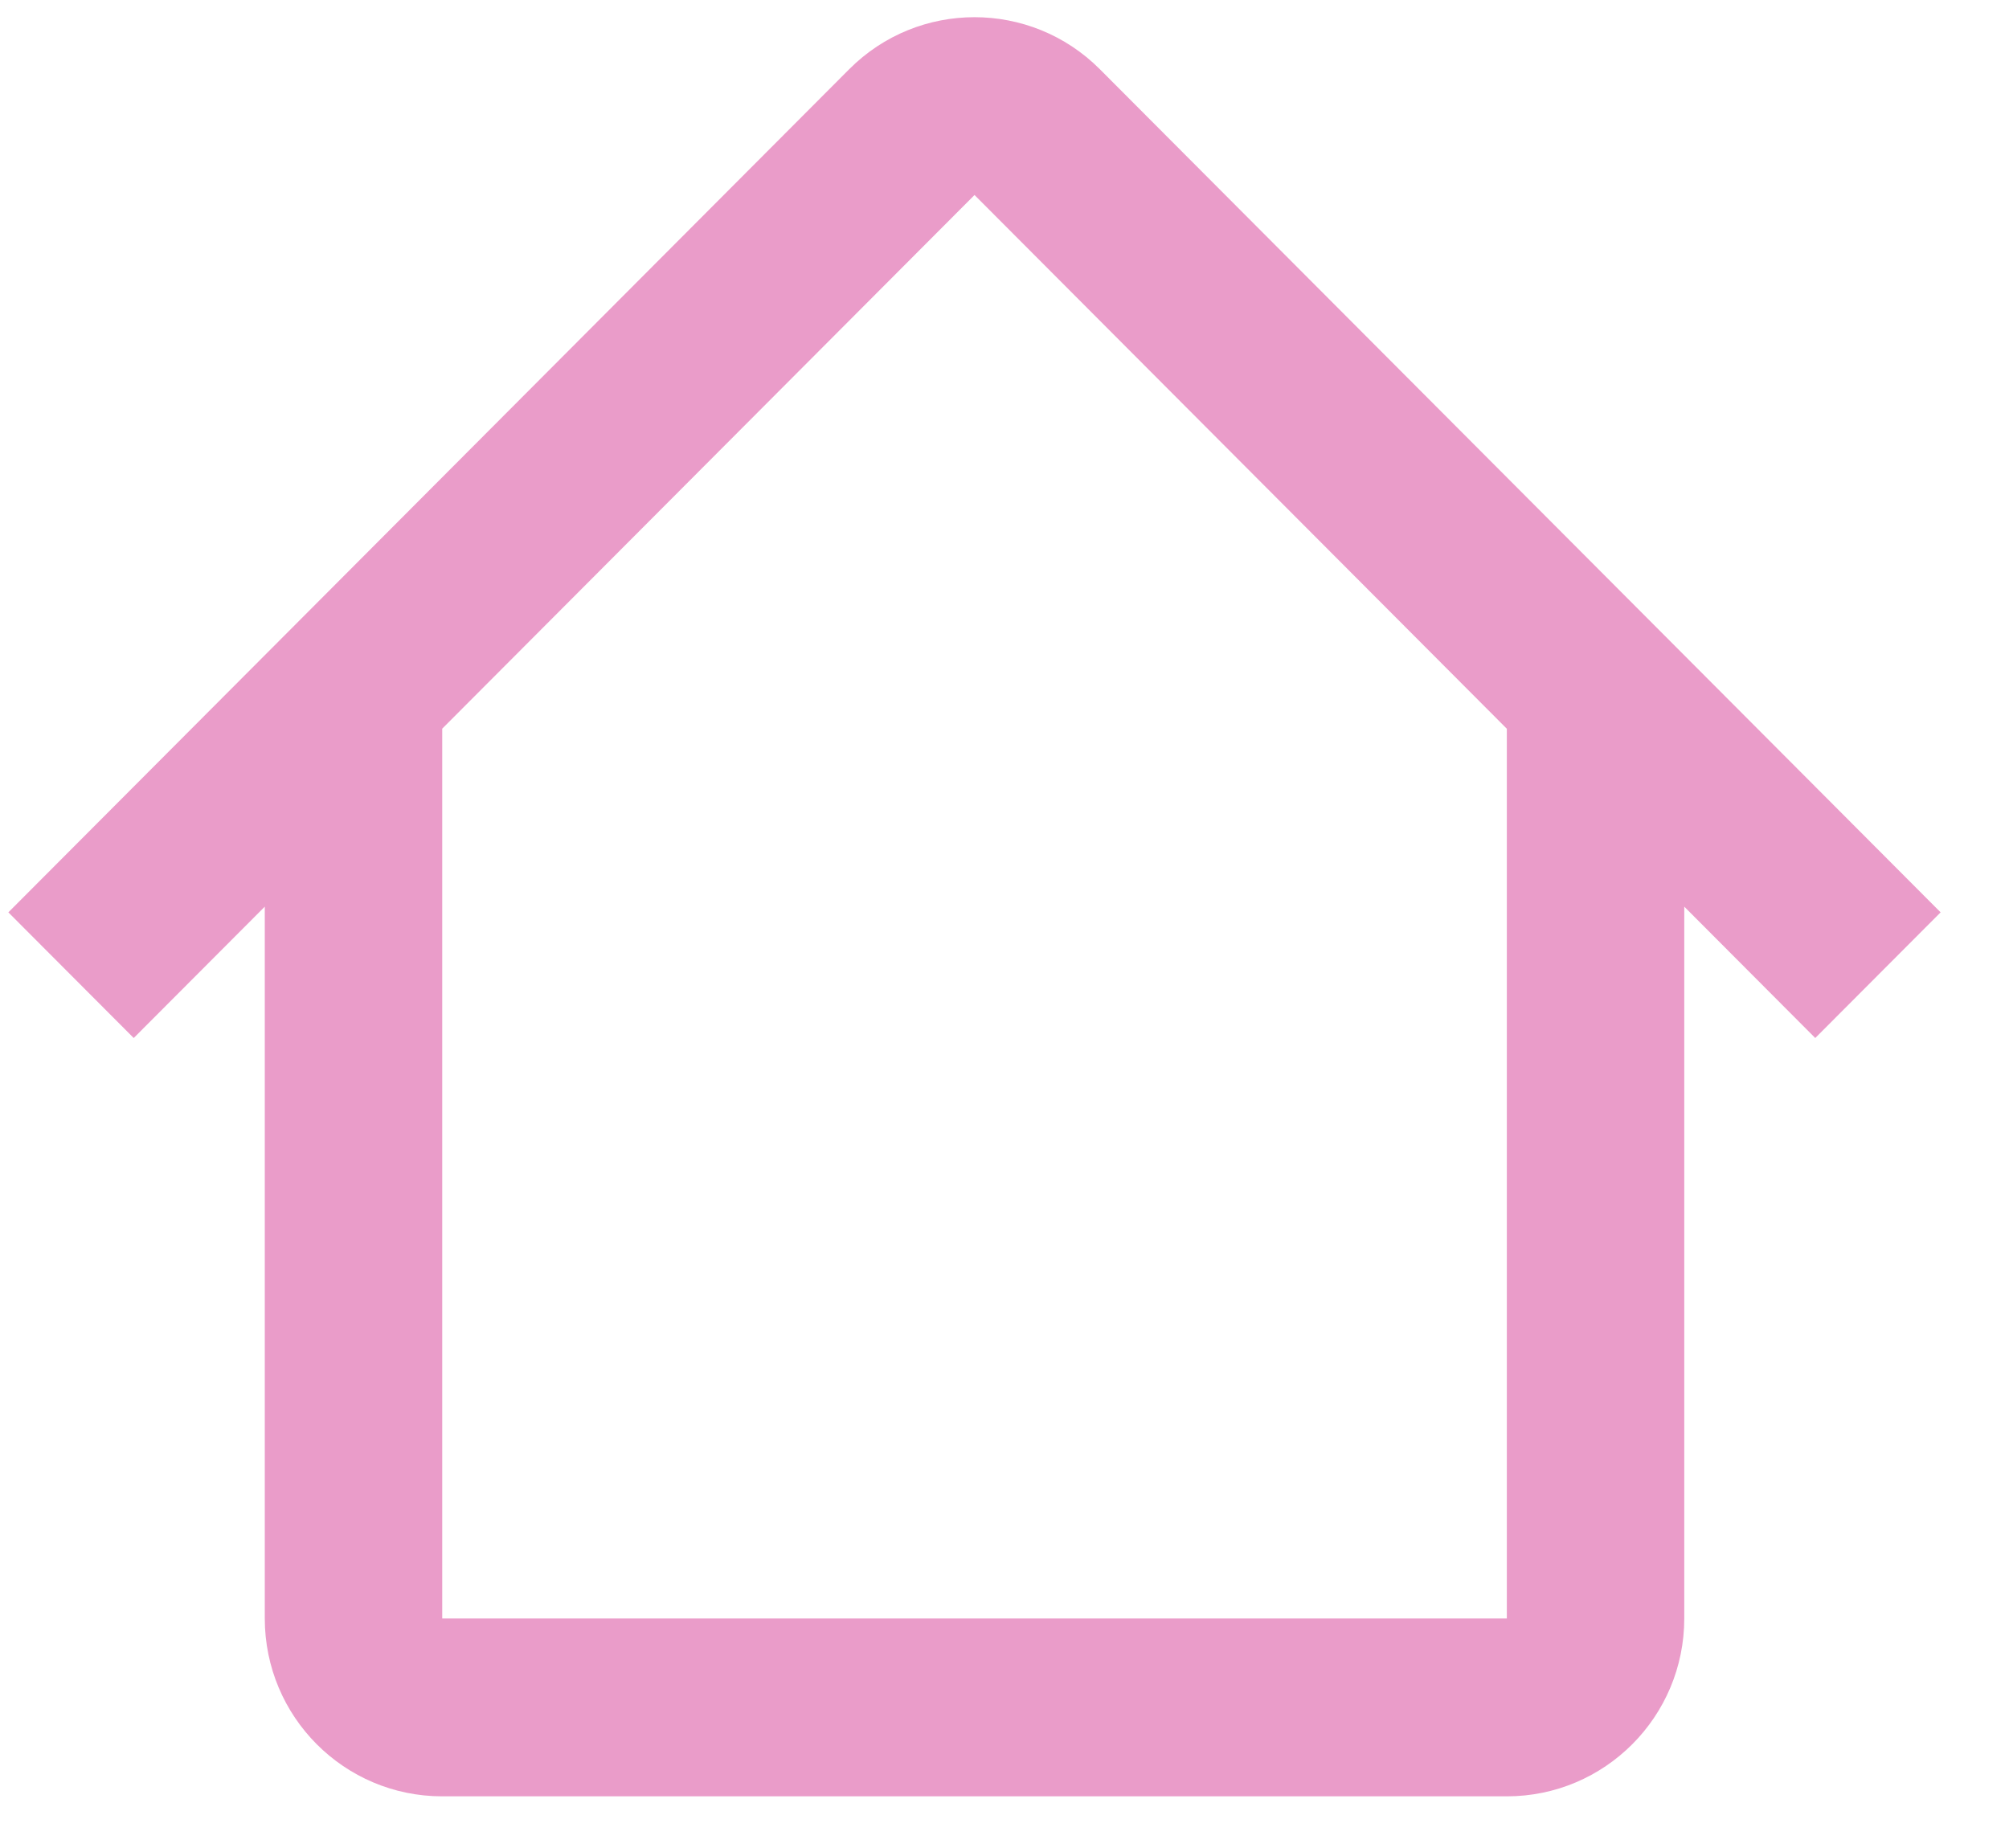
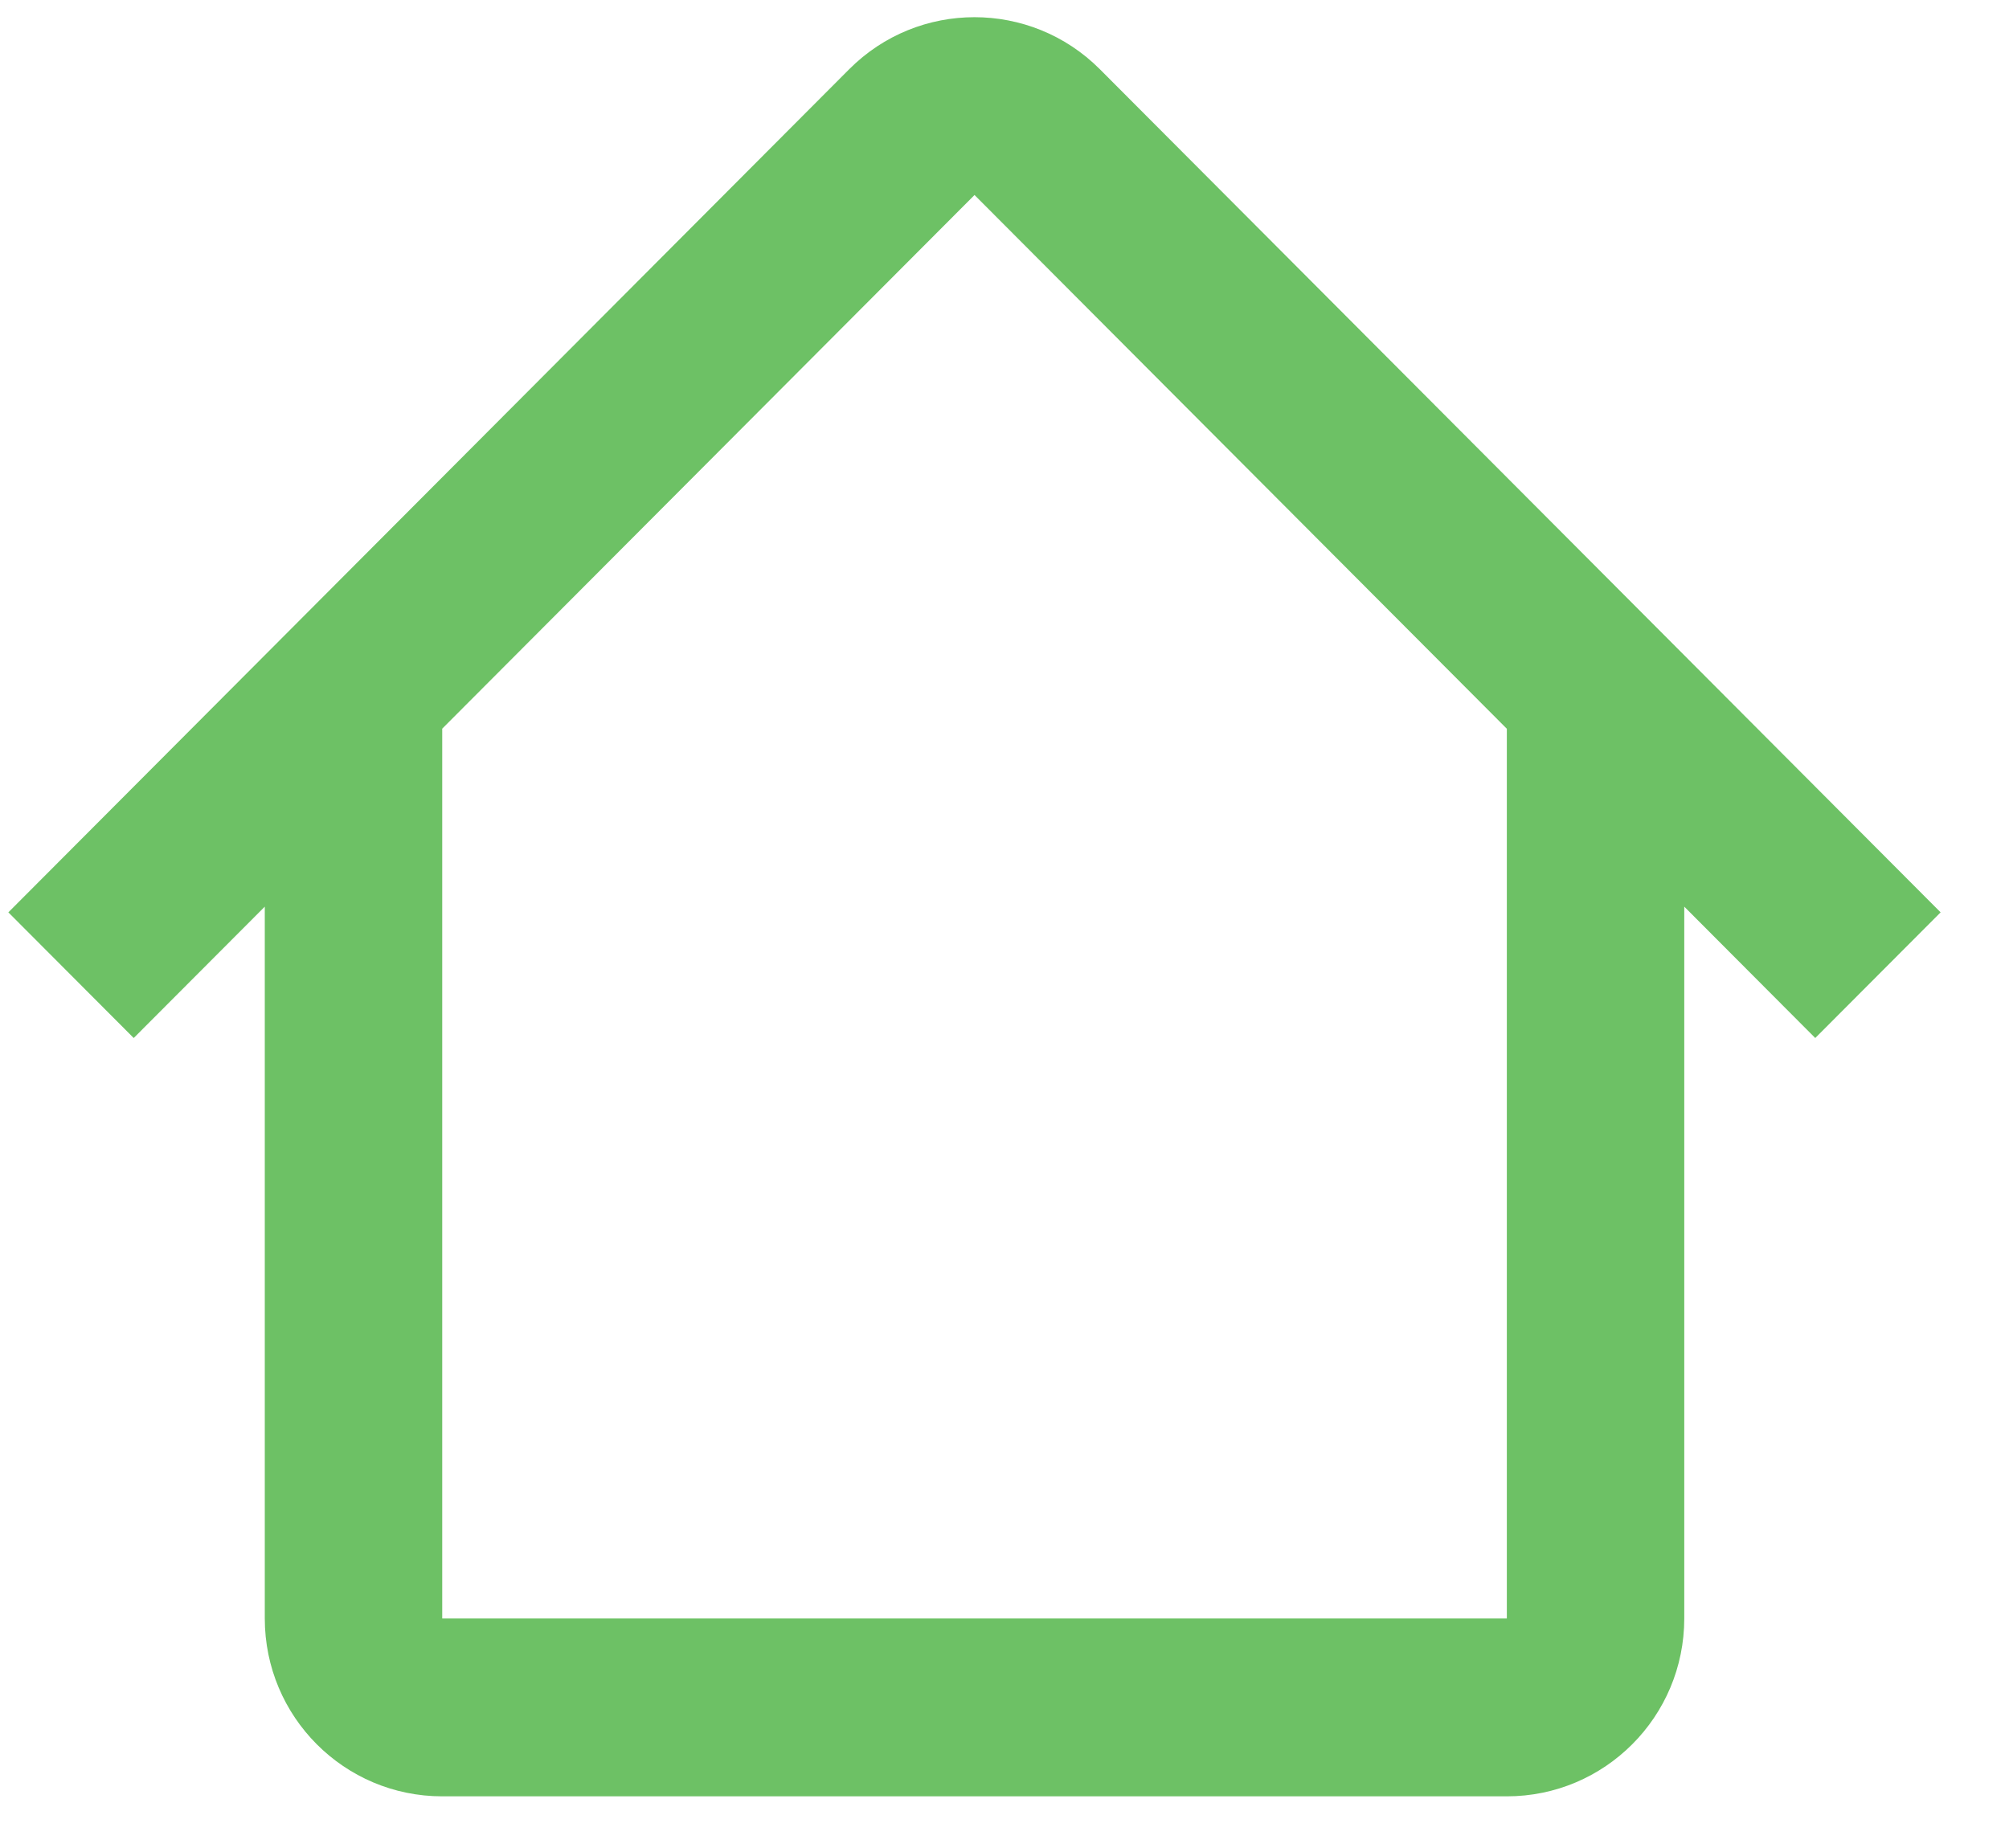
<svg xmlns="http://www.w3.org/2000/svg" width="25" height="23" viewBox="0 0 25 23" fill="none">
-   <path fill-rule="evenodd" clip-rule="evenodd" d="M5.501 9.071L12.127 2.427L18.752 9.071H18.751V20.143H5.503V9.071H5.501ZM3.295 11.284L1.664 12.919L0.104 11.355L10.567 0.862C11.428 -0.002 12.825 -0.002 13.687 0.862L24.149 11.355L22.589 12.919L20.959 11.284V20.143C20.959 21.366 19.97 22.357 18.751 22.357H5.503C4.283 22.357 3.295 21.366 3.295 20.143V11.284Z" fill="#EA9CC9" />
+   <path fill-rule="evenodd" clip-rule="evenodd" d="M5.501 9.071L12.127 2.427L18.752 9.071H18.751V20.143H5.503V9.071H5.501ZM3.295 11.284L1.664 12.919L0.104 11.355L10.567 0.862C11.428 -0.002 12.825 -0.002 13.687 0.862L24.149 11.355L22.589 12.919L20.959 11.284V20.143C20.959 21.366 19.97 22.357 18.751 22.357H5.503C4.283 22.357 3.295 21.366 3.295 20.143V11.284Z" fill="#6DC165" />
</svg>
